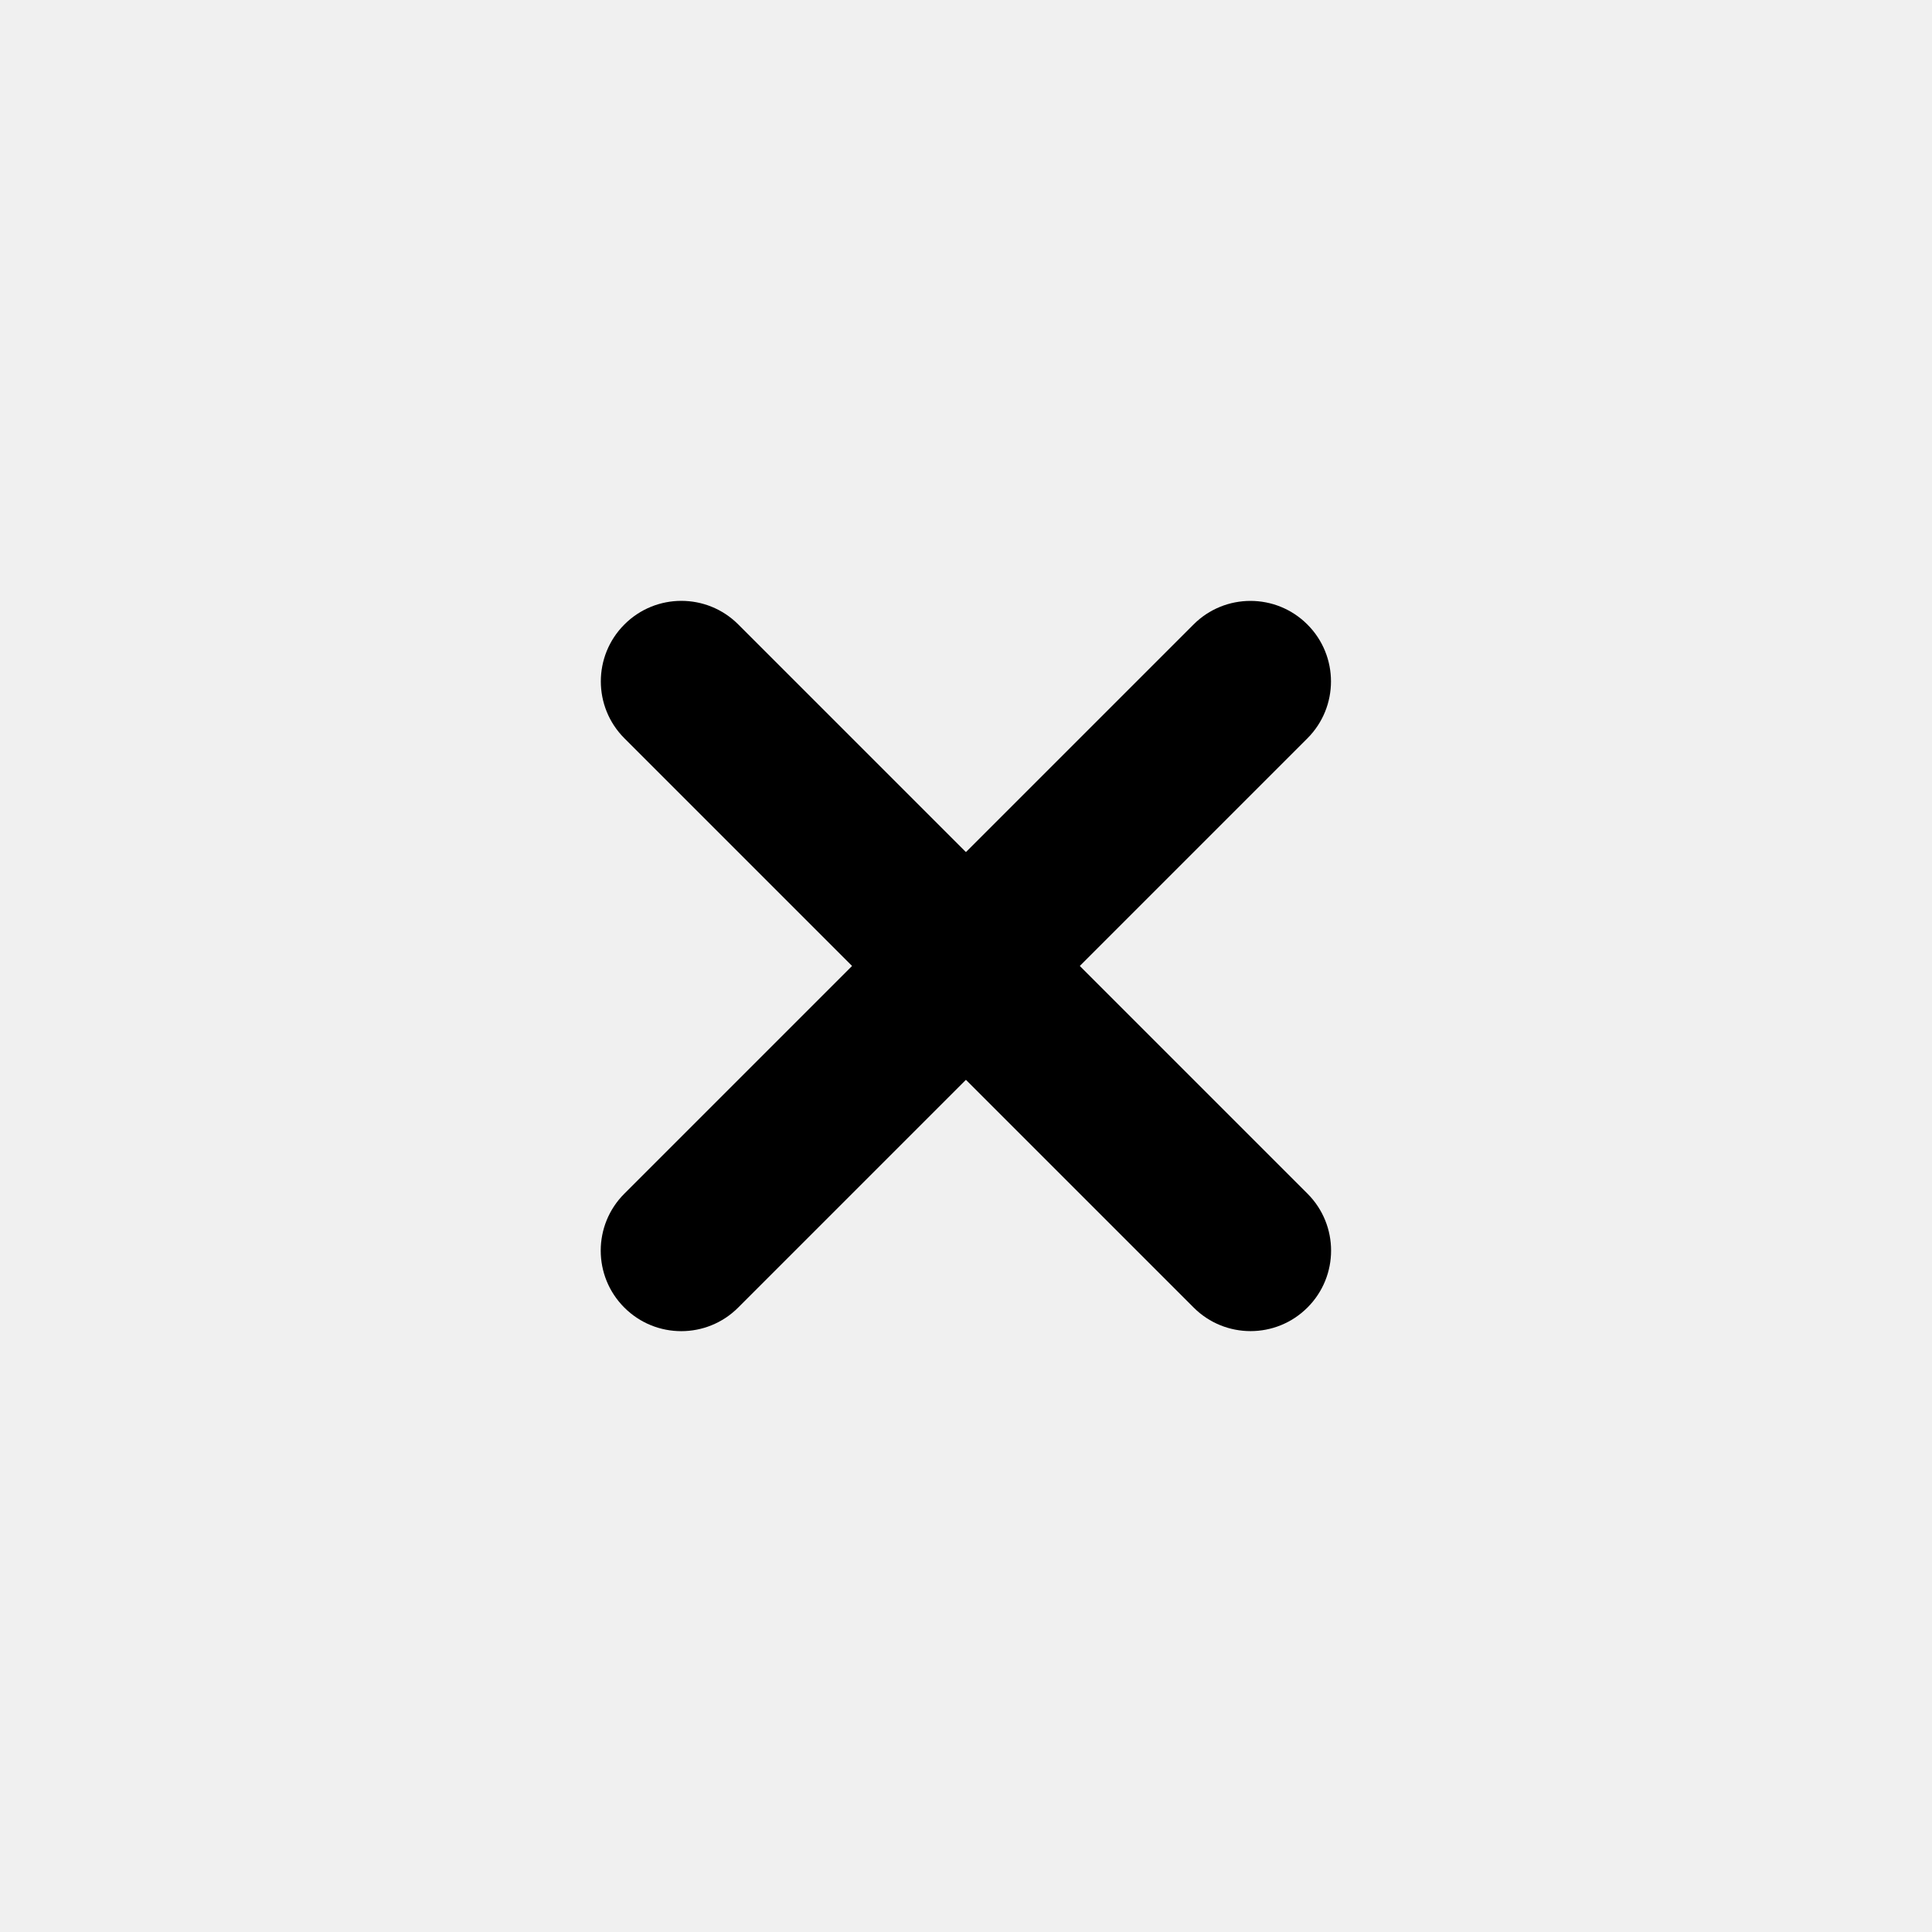
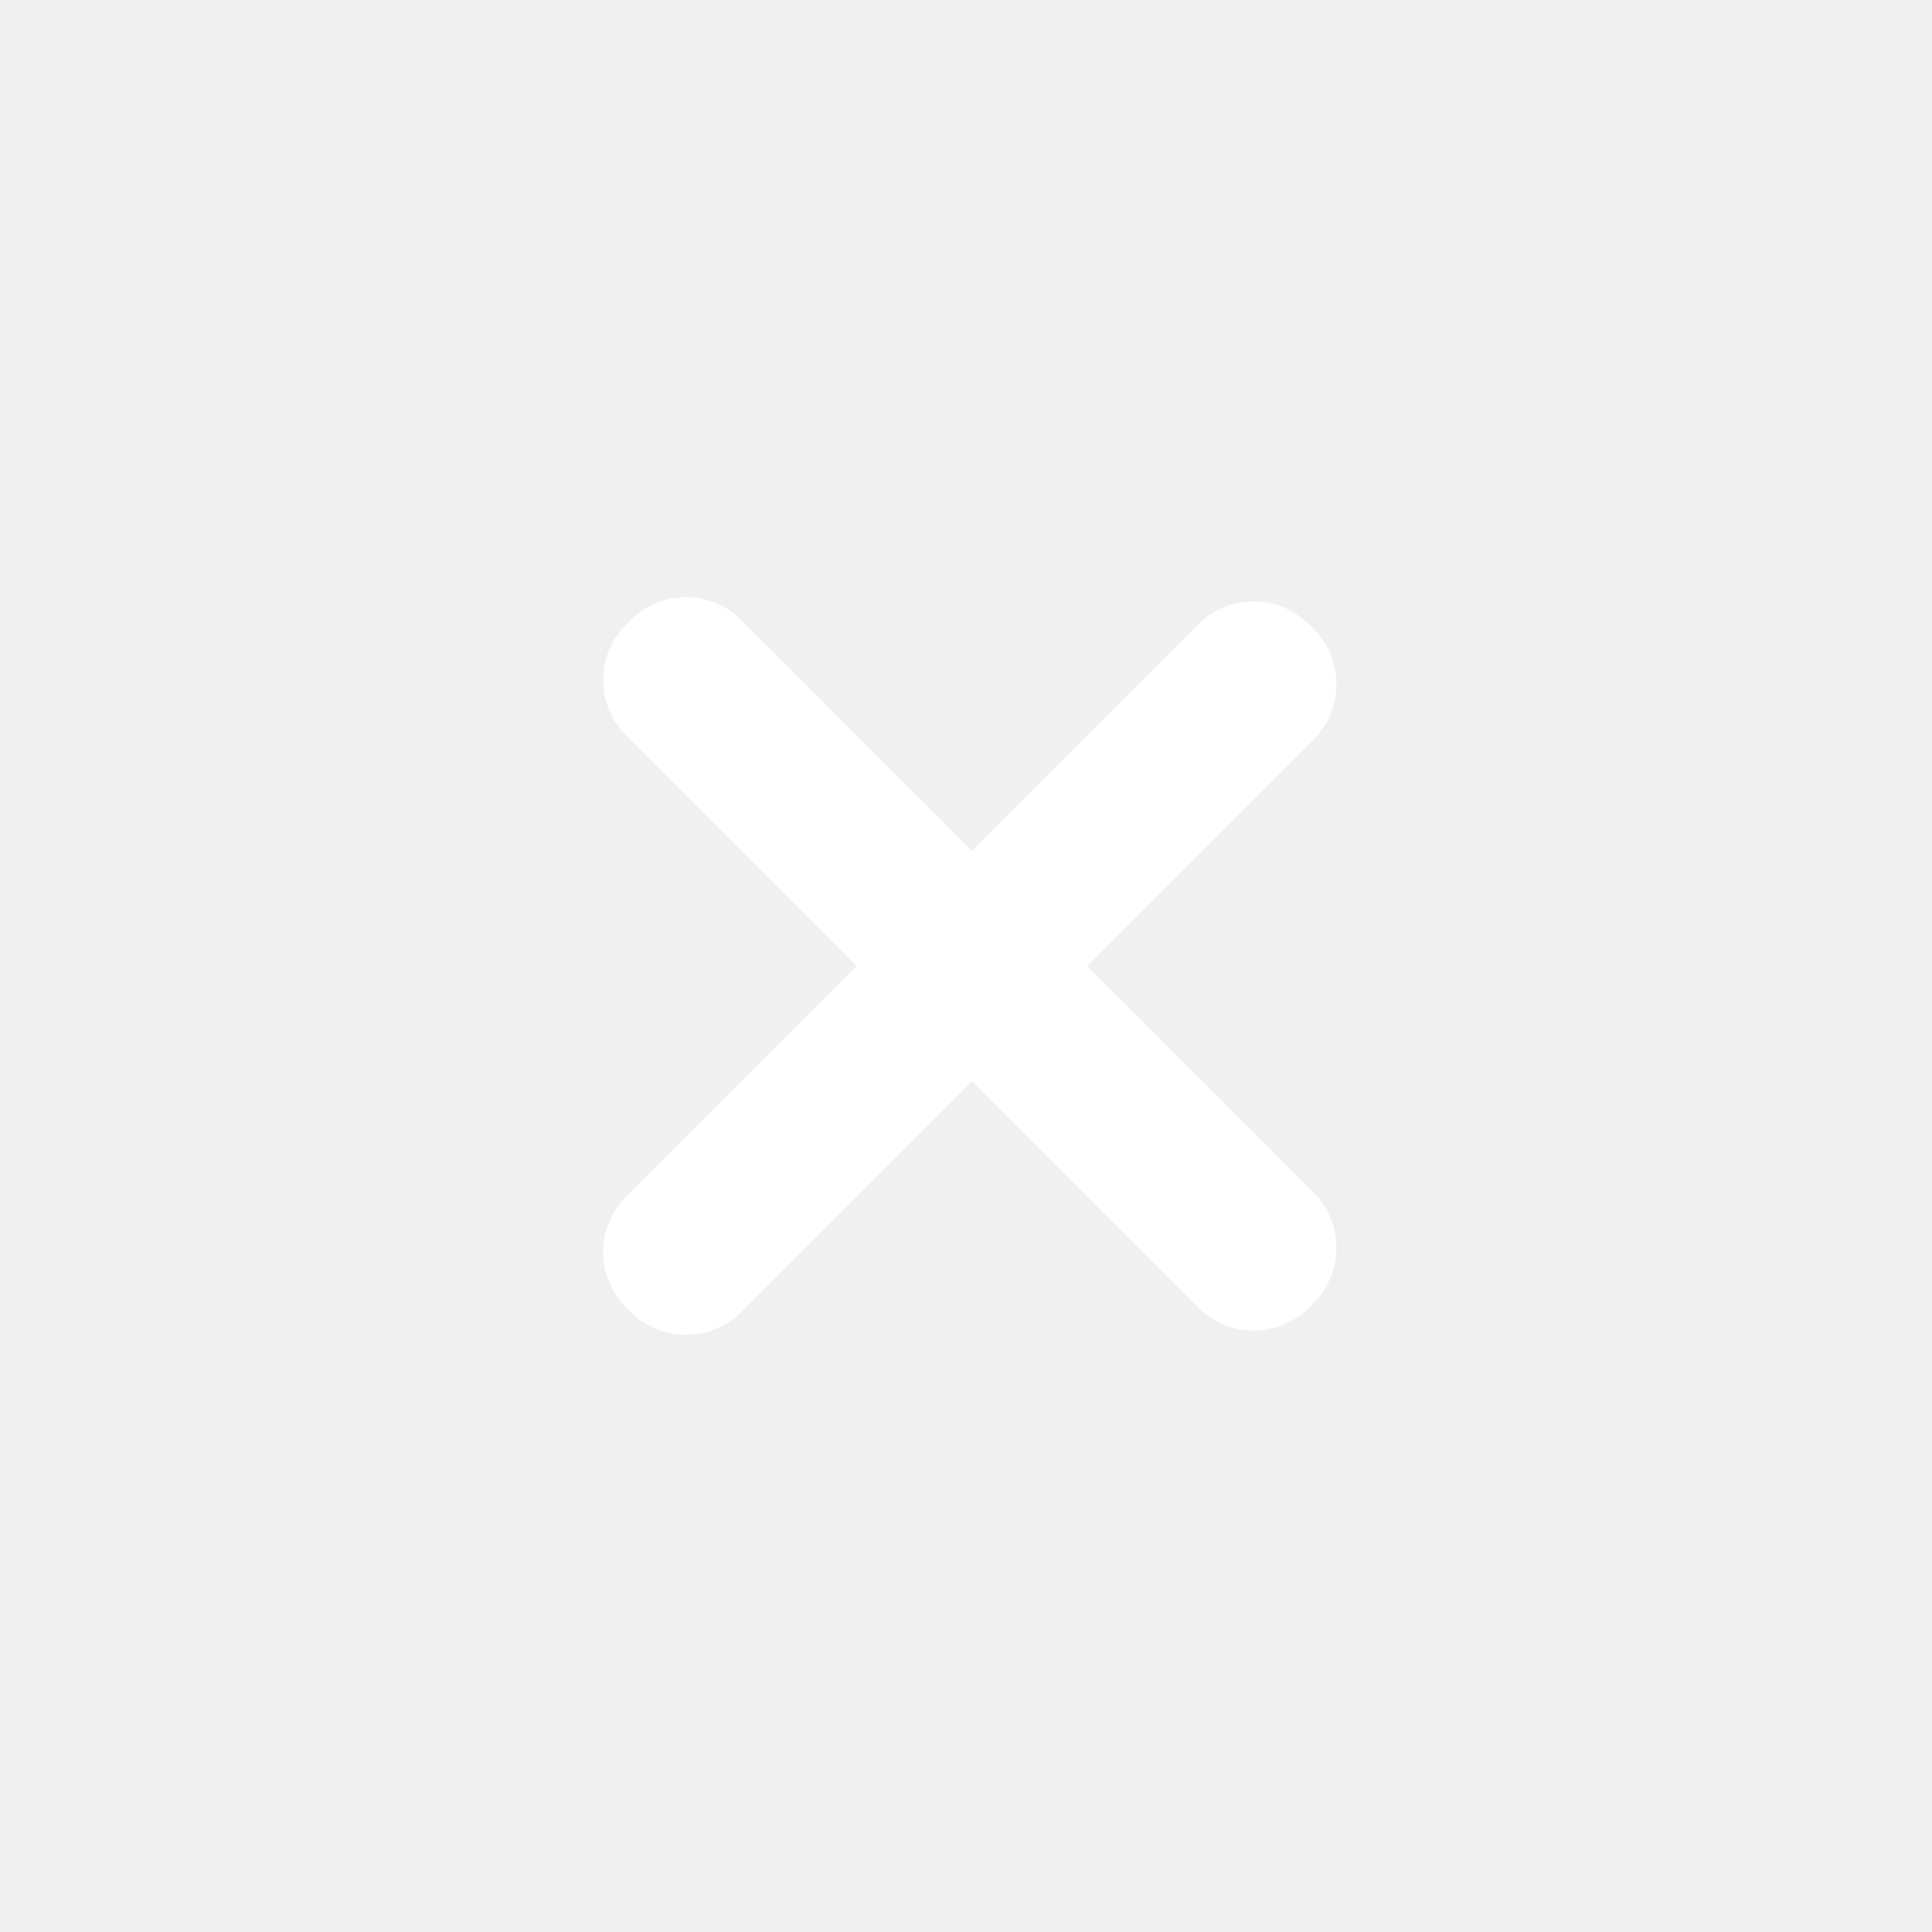
- <svg xmlns="http://www.w3.org/2000/svg" width="32" height="32" viewBox="0 0 32 32" fill="none">
-   <rect x="9.398" y="20.714" width="16" height="2.667" rx="1.333" transform="rotate(-45 9.39844 20.7144)" fill="currentColor" />
-   <rect x="11.285" y="9.4" width="16" height="2.667" rx="1.333" transform="rotate(45 11.2852 9.40039)" fill="currentColor" />
+ <svg xmlns="http://www.w3.org/2000/svg" id="Camada_1" version="1.1" viewBox="0 0 32 32">
+   <defs>
+     <style>
+       .st0 {
+         fill: #fff;
+       }
+     </style>
+   </defs>
+   <rect class="st0" x="8" y="14.7" width="16" height="2.7" rx="1.3" ry="1.3" transform="translate(-6.6 16) rotate(-45)" />
+   <rect class="st0" x="14.7" y="8" width="2.7" height="16" rx="1.3" ry="1.3" transform="translate(-6.6 16) rotate(-45)" />
</svg>
